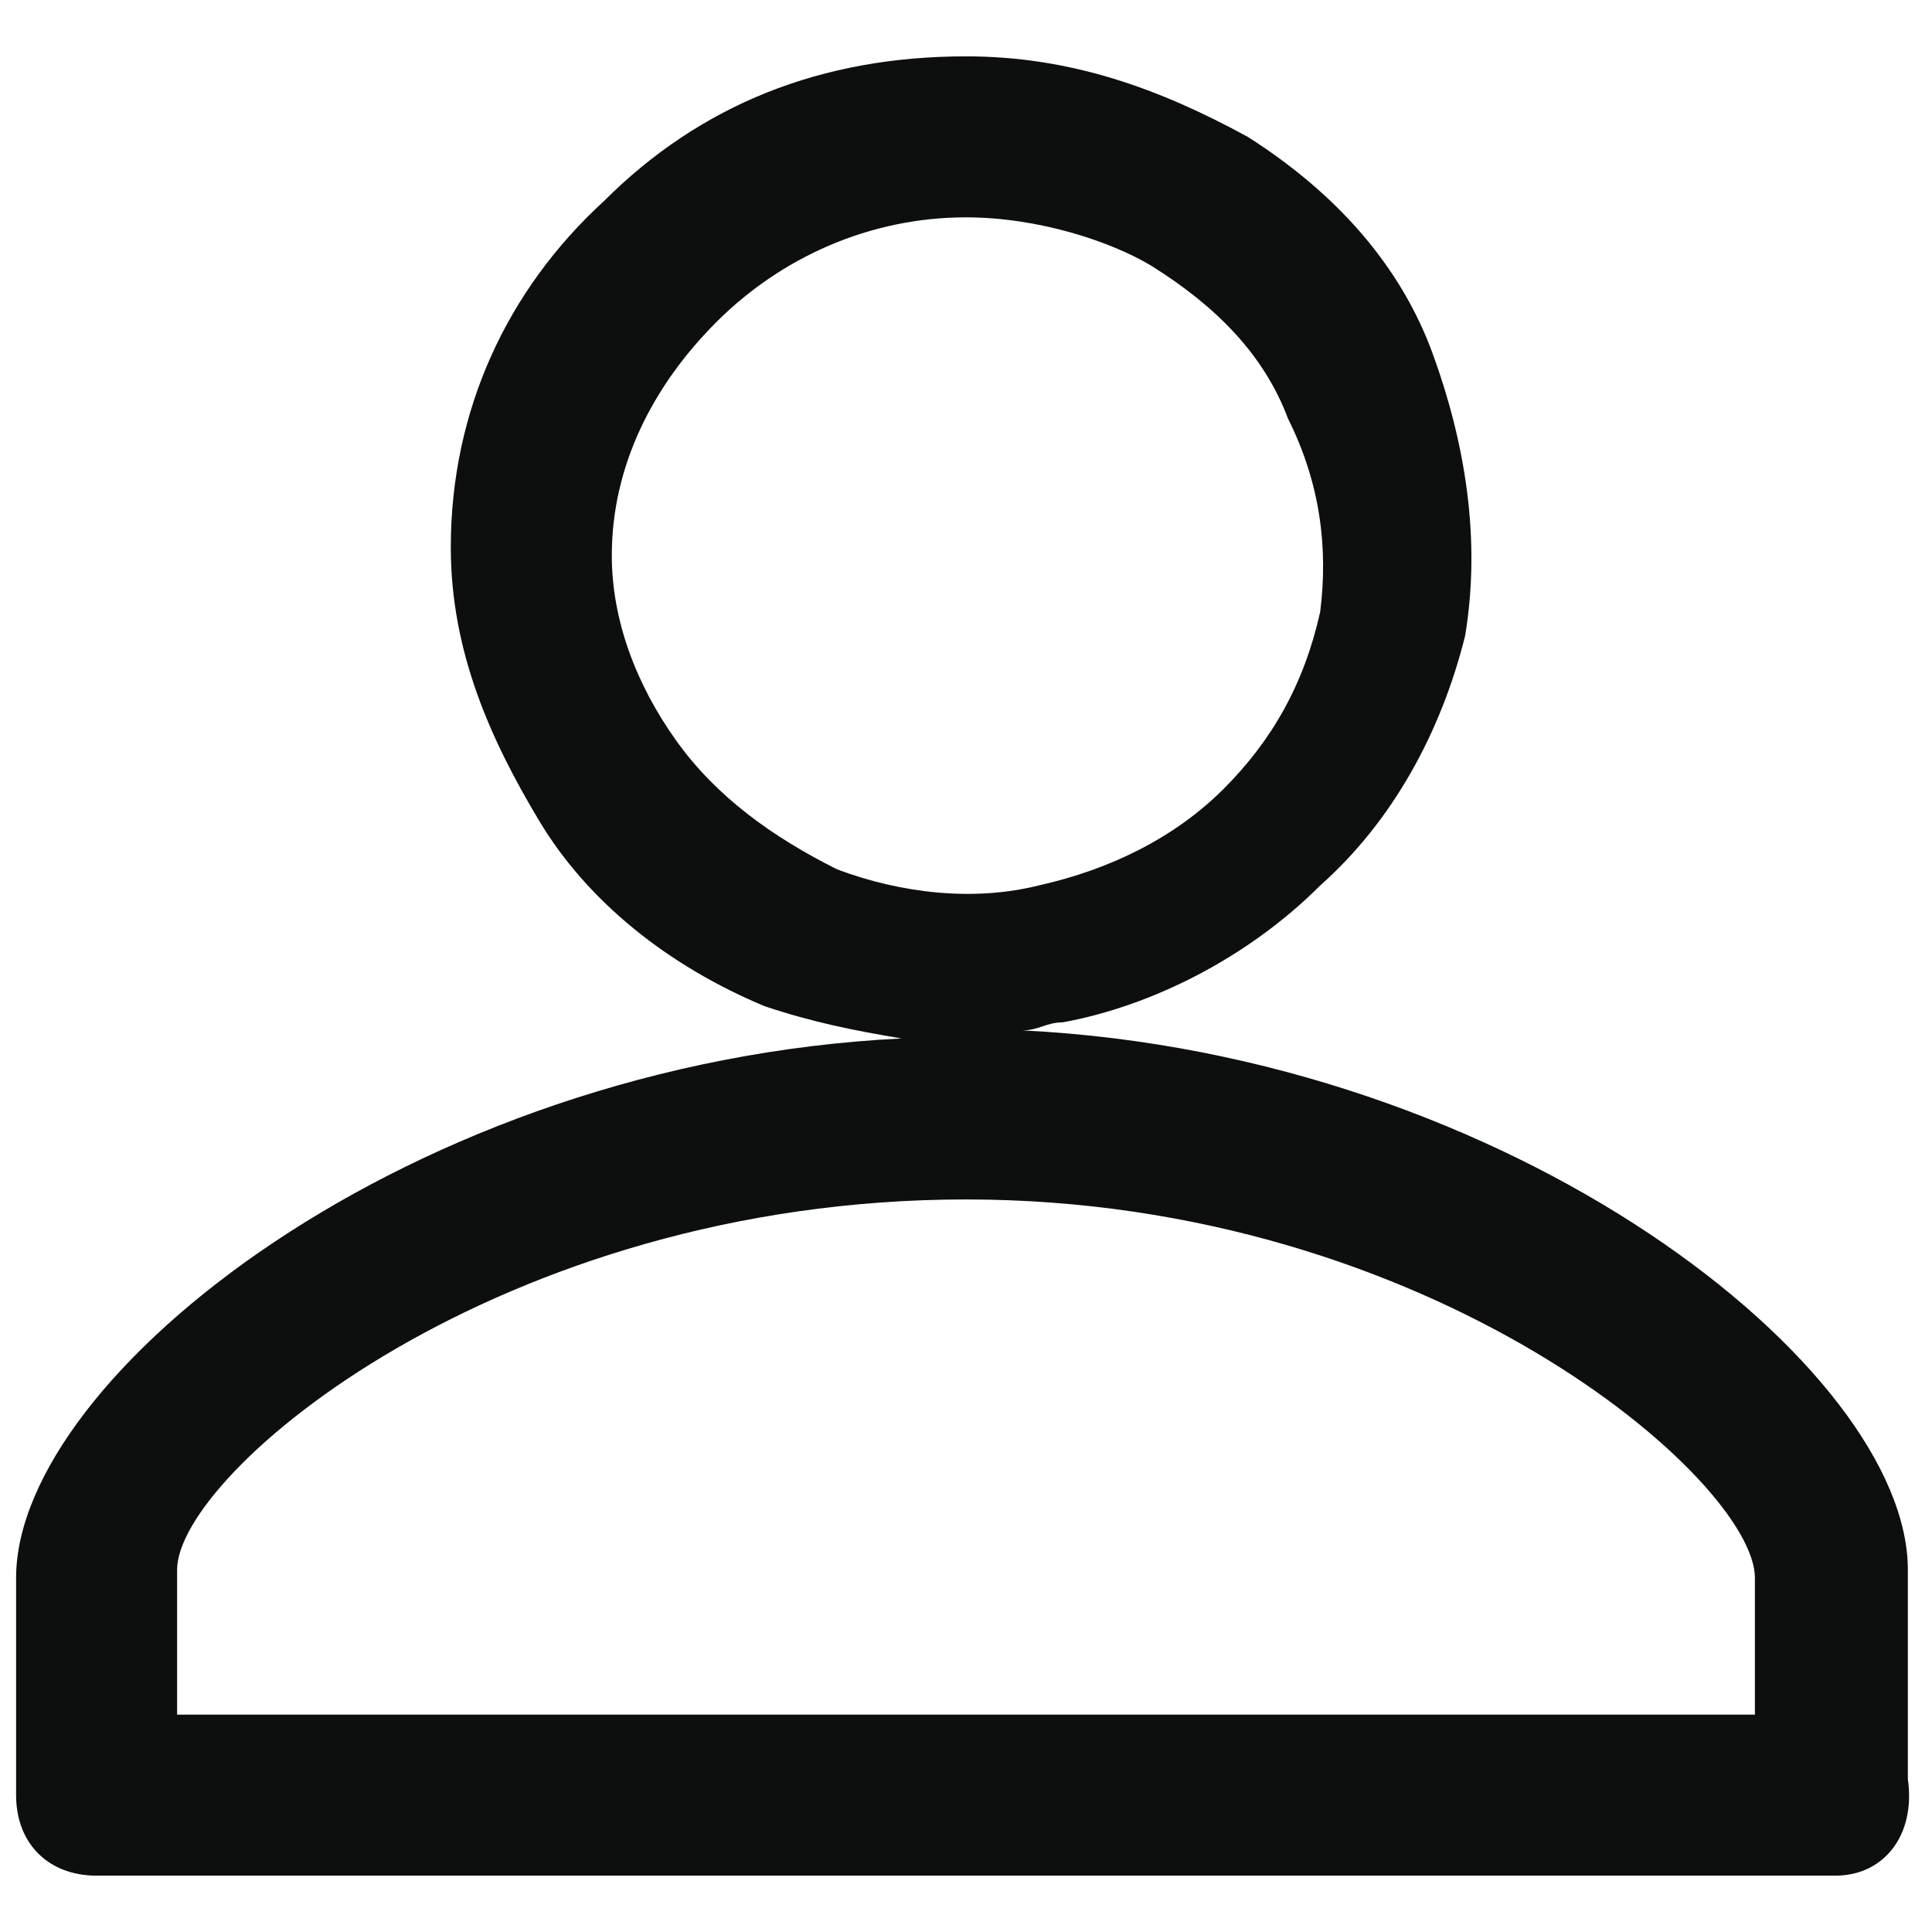
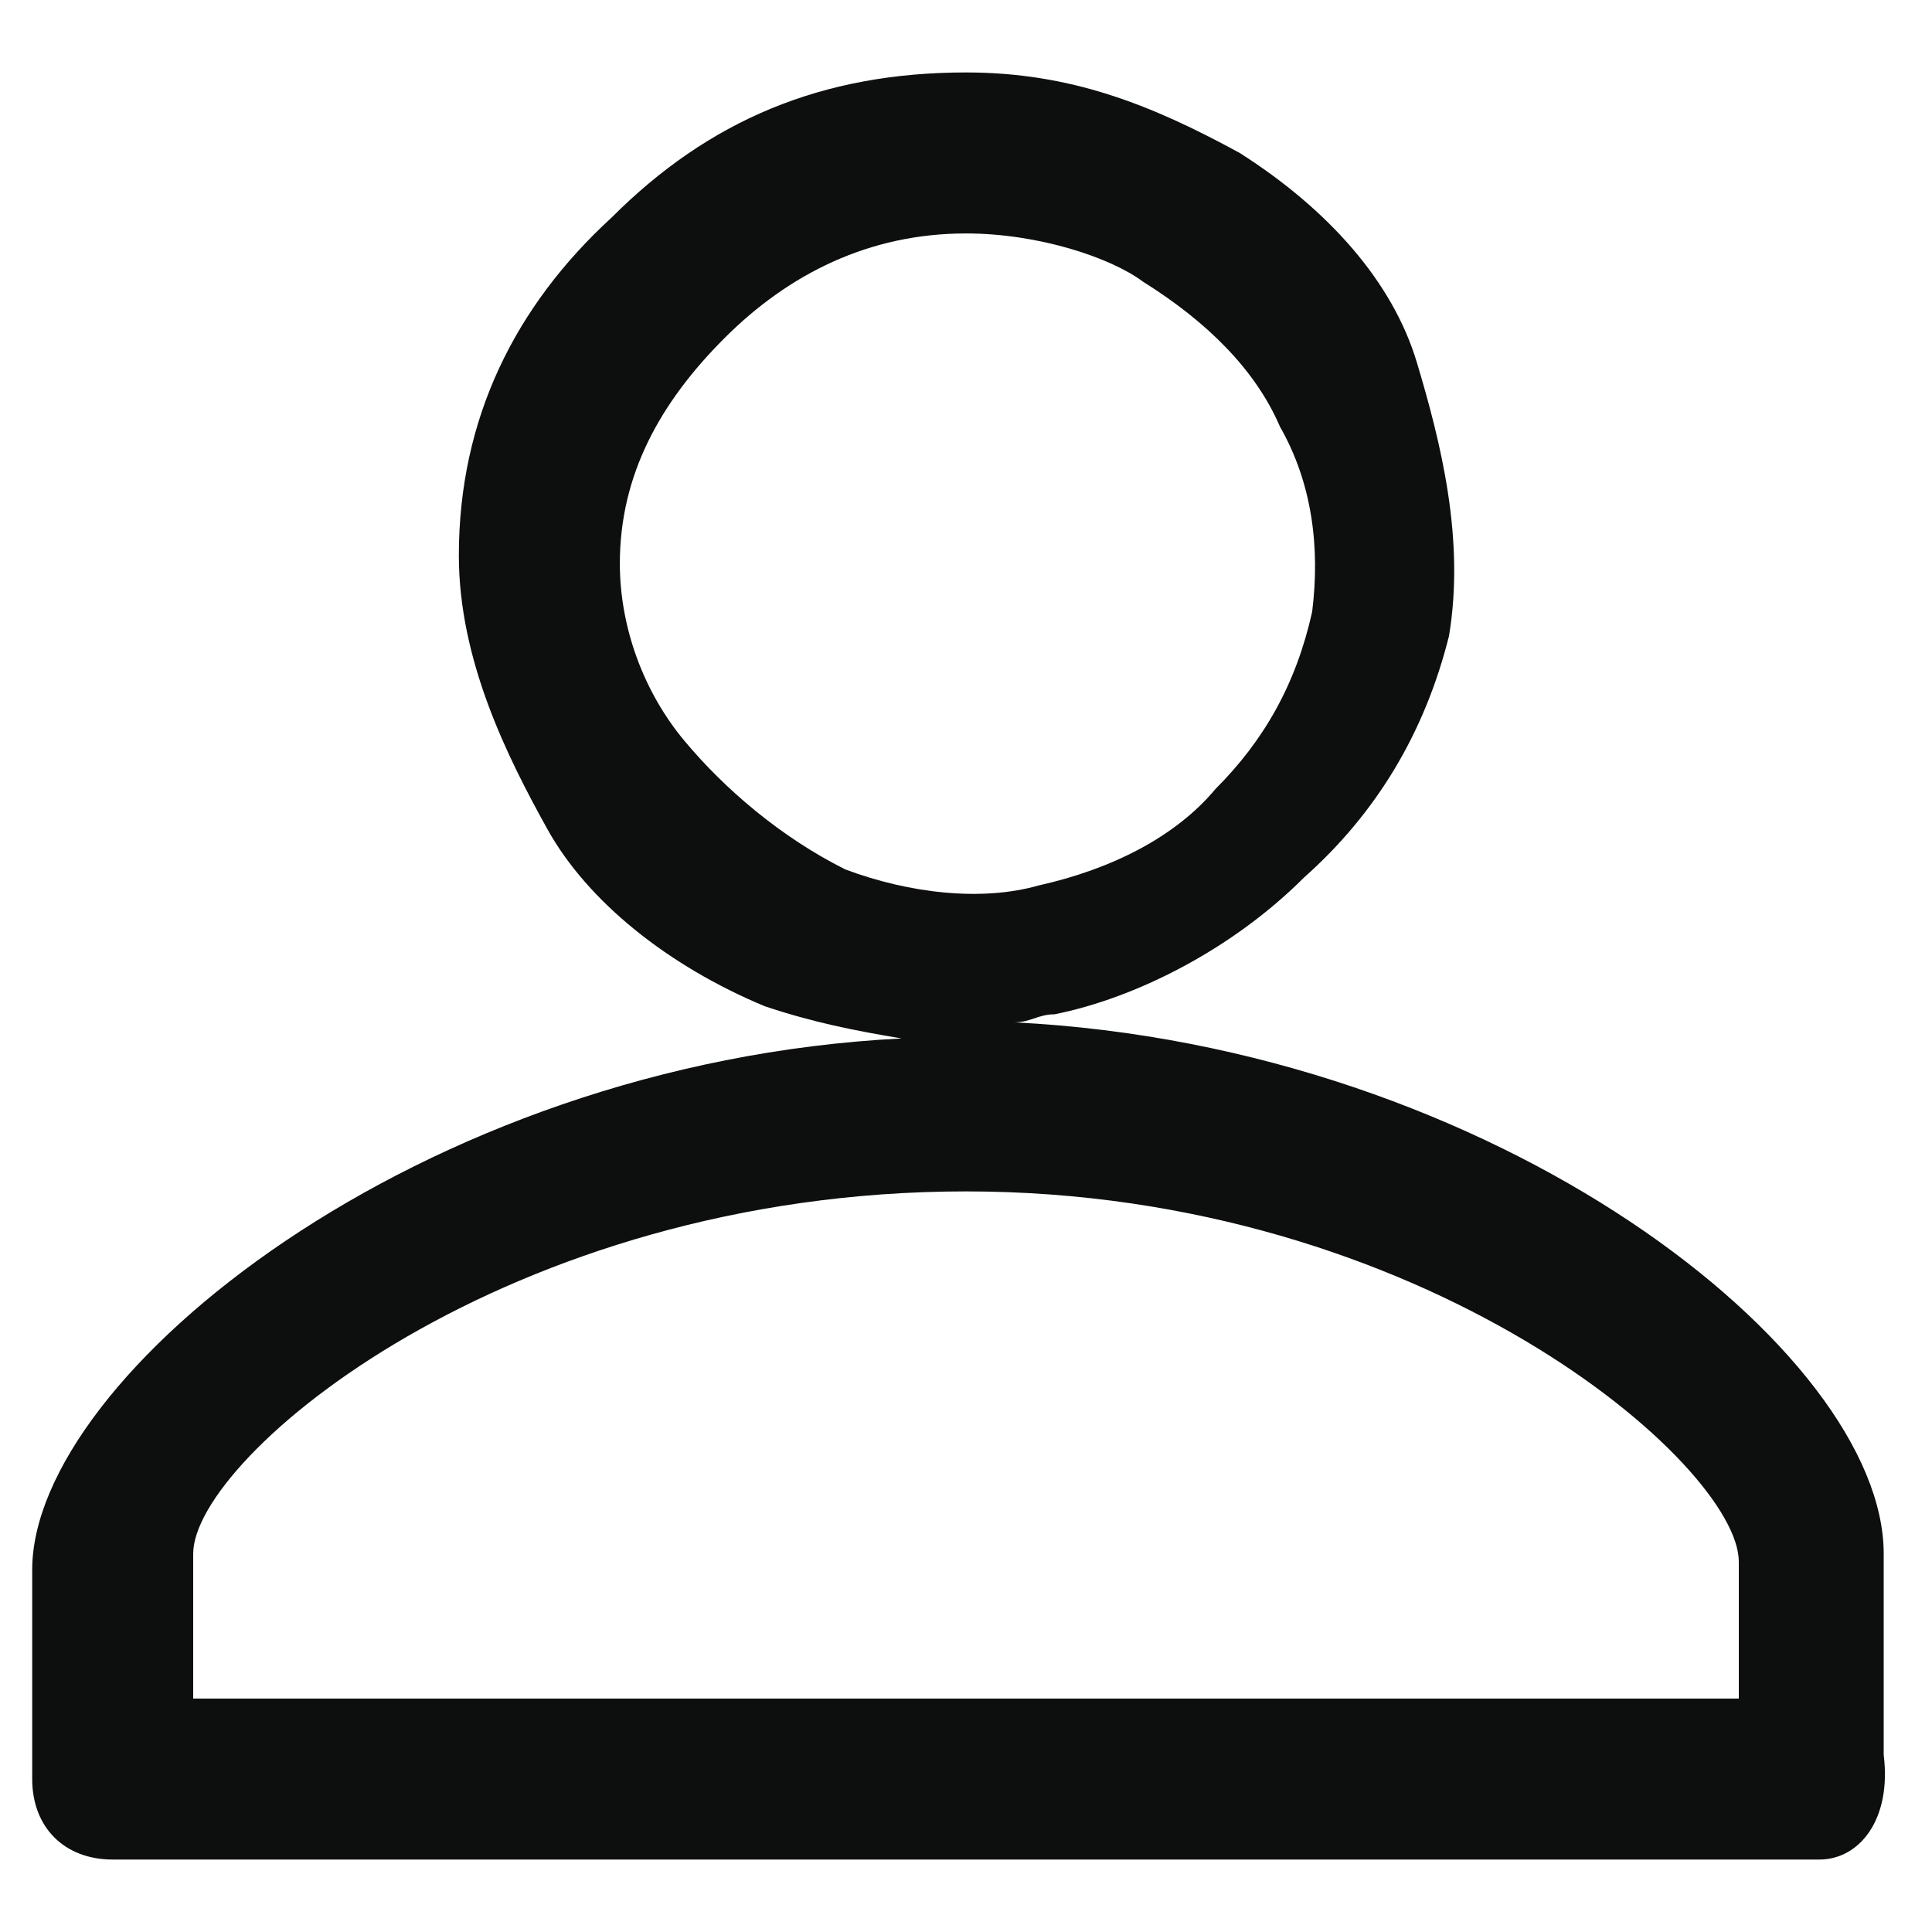
<svg xmlns="http://www.w3.org/2000/svg" version="1.1" id="Слой_1" x="0px" y="0px" viewBox="0 0 24 24" style="enable-background:new 0 0 24 24;" xml:space="preserve">
  <style type="text/css">
	.st0{fill:#0D0F0F;}
</style>
-   <path class="st0" d="M22.8,23.3H1.2c-0.6,0-1-0.4-1-1v-2.7c0-2.5,4.9-6.4,11-6.7c-0.6-0.1-1.1-0.2-1.7-0.4c-1.2-0.5-2.2-1.3-2.8-2.3  S5.6,8.1,5.6,6.8c0-1.7,0.7-3.2,1.9-4.3c1.2-1.2,2.7-1.8,4.5-1.8l0,0c1.3,0,2.4,0.4,3.5,1c1.1,0.7,1.9,1.6,2.3,2.7s0.6,2.3,0.4,3.5  c-0.3,1.2-0.9,2.3-1.8,3.1c-0.9,0.9-2.1,1.5-3.2,1.7c-0.2,0-0.3,0.1-0.5,0.1c6.1,0.3,11,4.2,11,6.7v2.6  C23.8,22.8,23.4,23.3,22.8,23.3z M2.2,21.3h19.6v-1.7c0-1.2-4-4.7-9.8-4.7s-9.8,3.4-9.8,4.6V21.3z M12,2.7c-1.2,0-2.3,0.5-3.1,1.3  S7.6,5.8,7.6,6.9c0,0.8,0.3,1.6,0.8,2.3s1.2,1.2,2,1.6c0.8,0.3,1.7,0.4,2.5,0.2c0.9-0.2,1.7-0.6,2.3-1.2c0.6-0.6,1-1.3,1.2-2.2  C16.5,6.8,16.4,6,16,5.2c-0.3-0.8-0.9-1.4-1.7-1.9C13.8,3,12.9,2.7,12,2.7L12,2.7L12,2.7z M12,1.7L12,1.7L12,1.7z" />
+   <path class="st0" d="M22.6,23.1H1.4c-0.6,0-1-0.4-1-1v-2.6c0-2.4,4.8-6.3,10.8-6.6c-0.6-0.1-1.1-0.2-1.7-0.4  c-1.2-0.5-2.2-1.3-2.7-2.2S5.7,8.2,5.7,6.9c0-1.7,0.7-3.1,1.9-4.2c1.2-1.2,2.6-1.8,4.4-1.8l0,0c1.3,0,2.3,0.4,3.4,1  c1.1,0.7,1.9,1.6,2.2,2.6s0.6,2.2,0.4,3.4c-0.3,1.2-0.9,2.2-1.8,3c-0.9,0.9-2.1,1.5-3.1,1.7c-0.2,0-0.3,0.1-0.5,0.1  c6,0.3,10.8,4.1,10.8,6.6v2.5C23.5,22.6,23.1,23.1,22.6,23.1z M2.4,21.1h19.2v-1.7c0-1.2-3.9-4.6-9.6-4.6s-9.6,3.3-9.6,4.5  C2.4,19.3,2.4,21.1,2.4,21.1z M12,2.9c-1.2,0-2.2,0.5-3,1.3C8.2,5,7.7,5.9,7.7,7c0,0.8,0.3,1.6,0.8,2.2s1.2,1.2,2,1.6  c0.8,0.3,1.7,0.4,2.4,0.2c0.9-0.2,1.7-0.6,2.2-1.2c0.6-0.6,1-1.3,1.2-2.2c0.1-0.8,0-1.6-0.4-2.3C15.6,4.6,15,4,14.2,3.5  C13.8,3.2,12.9,2.9,12,2.9L12,2.9L12,2.9z M12,1.9L12,1.9L12,1.9z" />
</svg>
